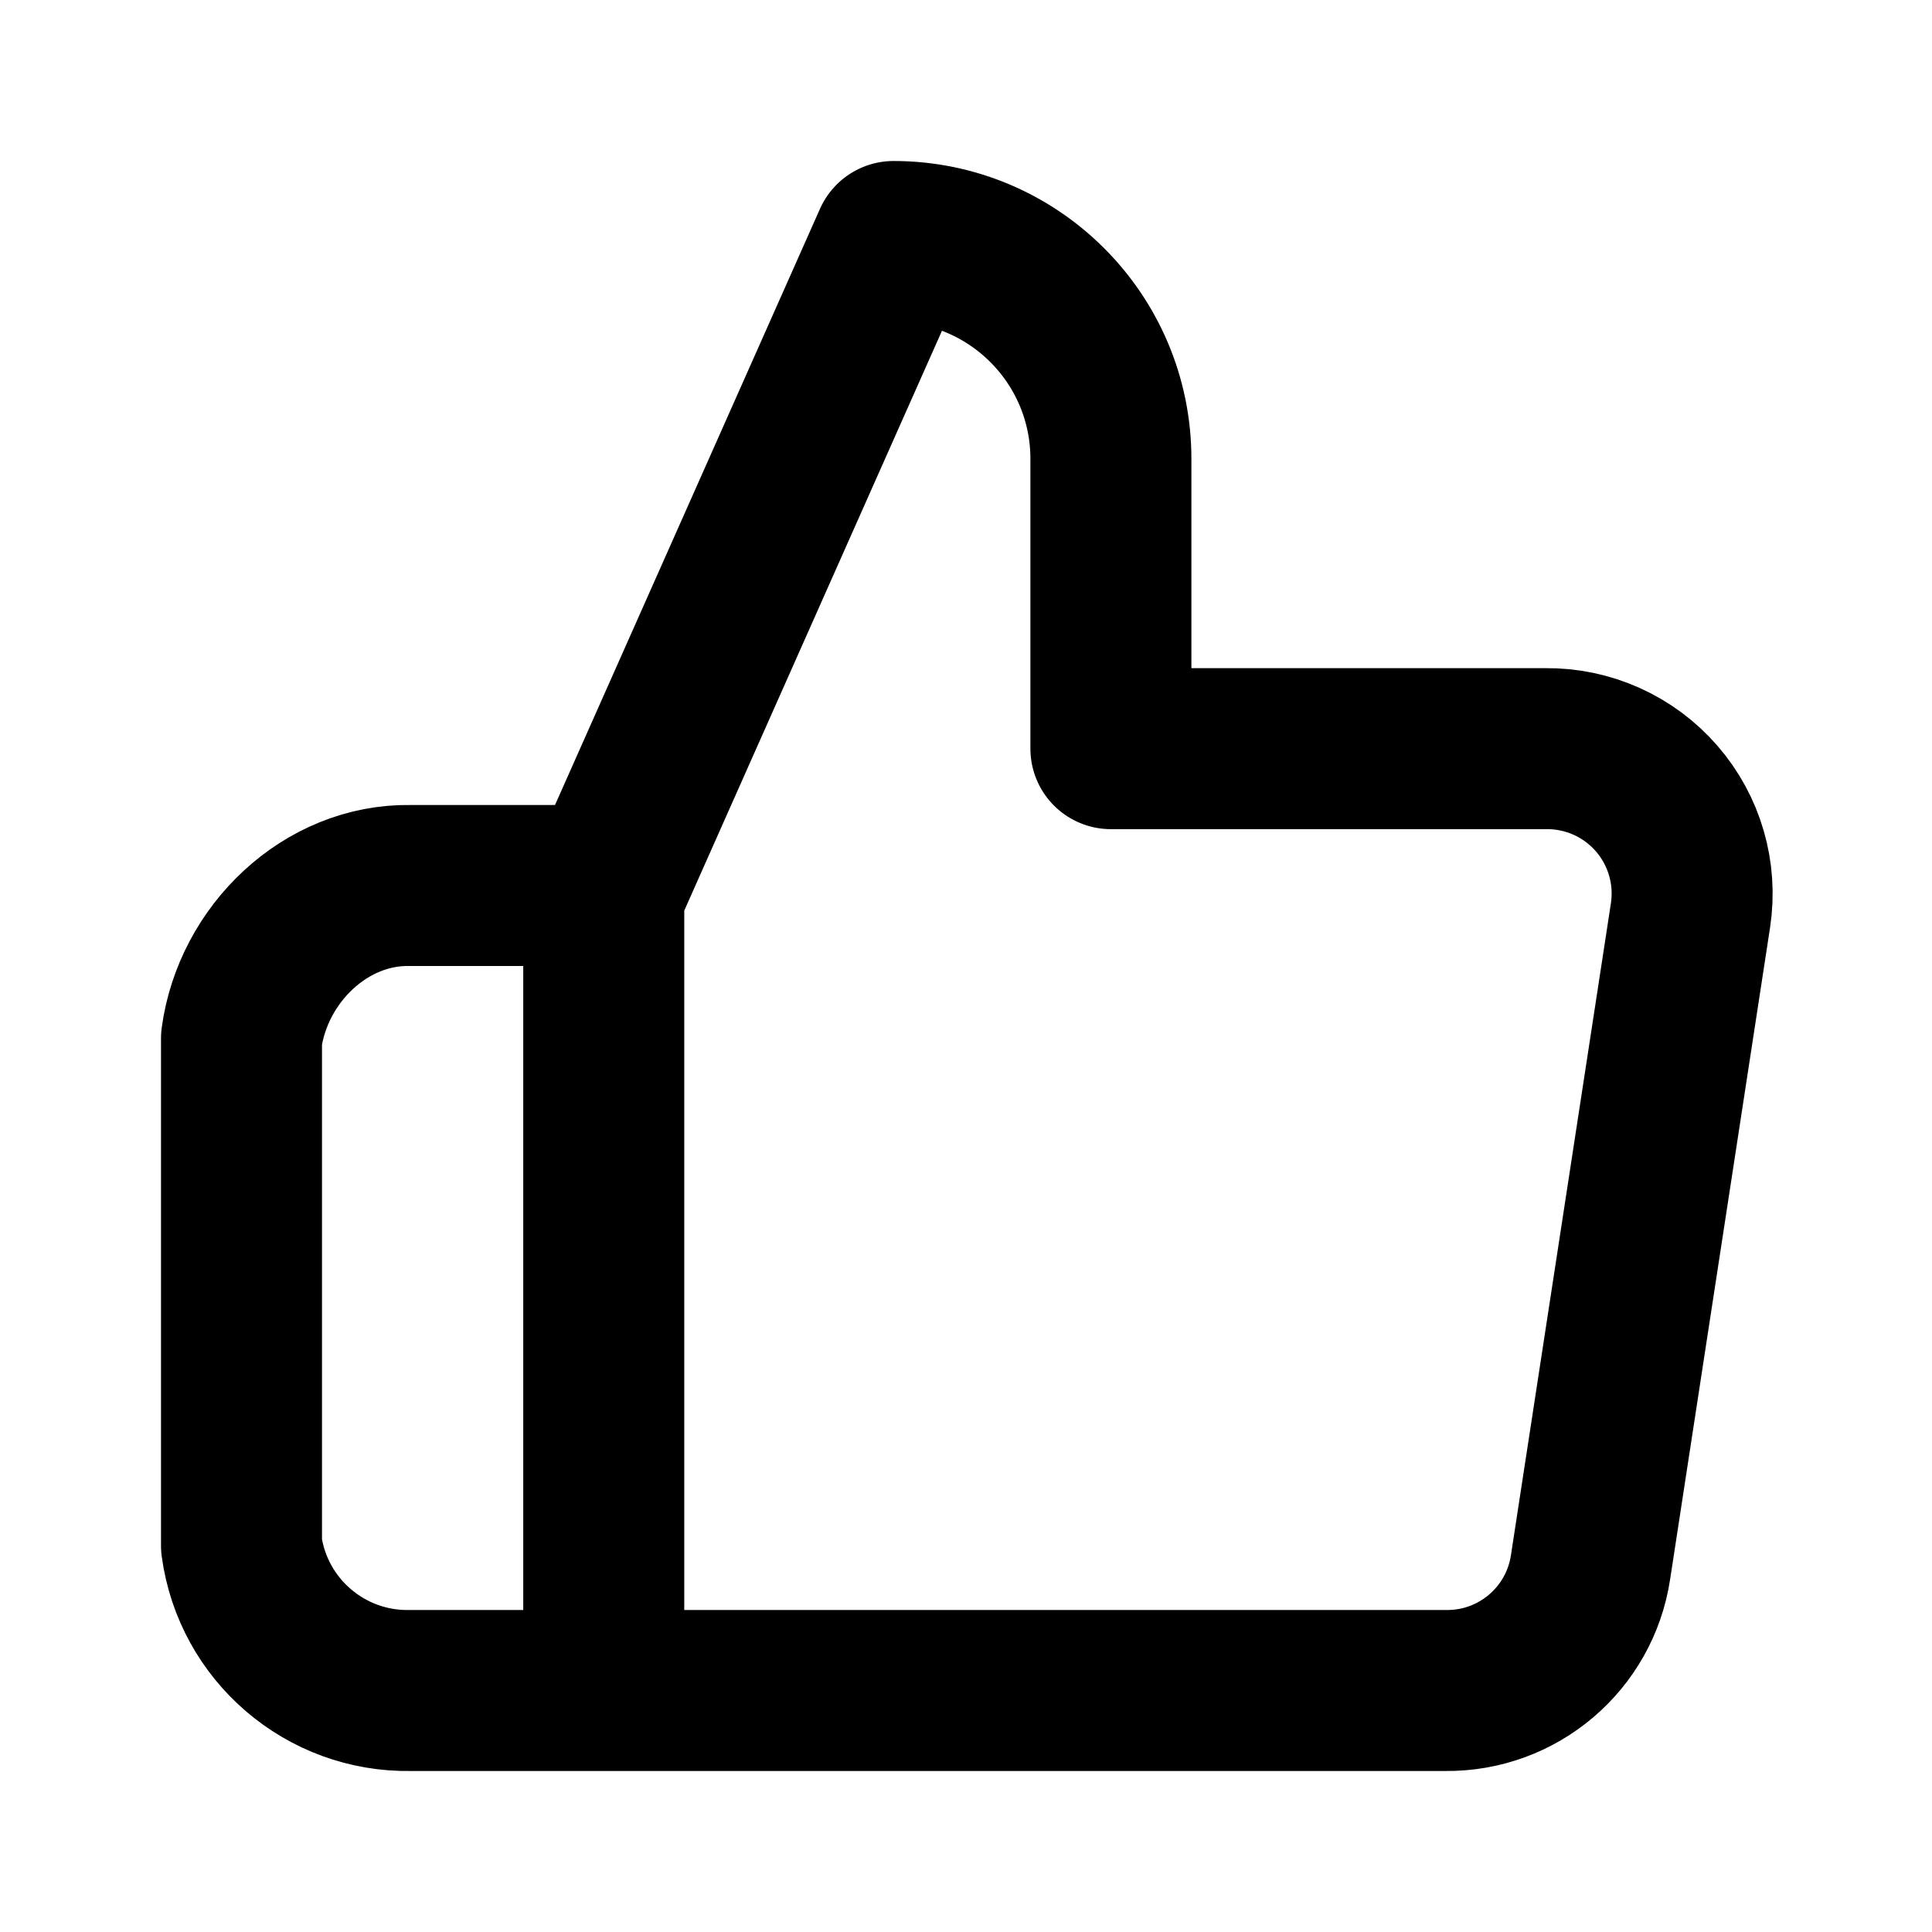
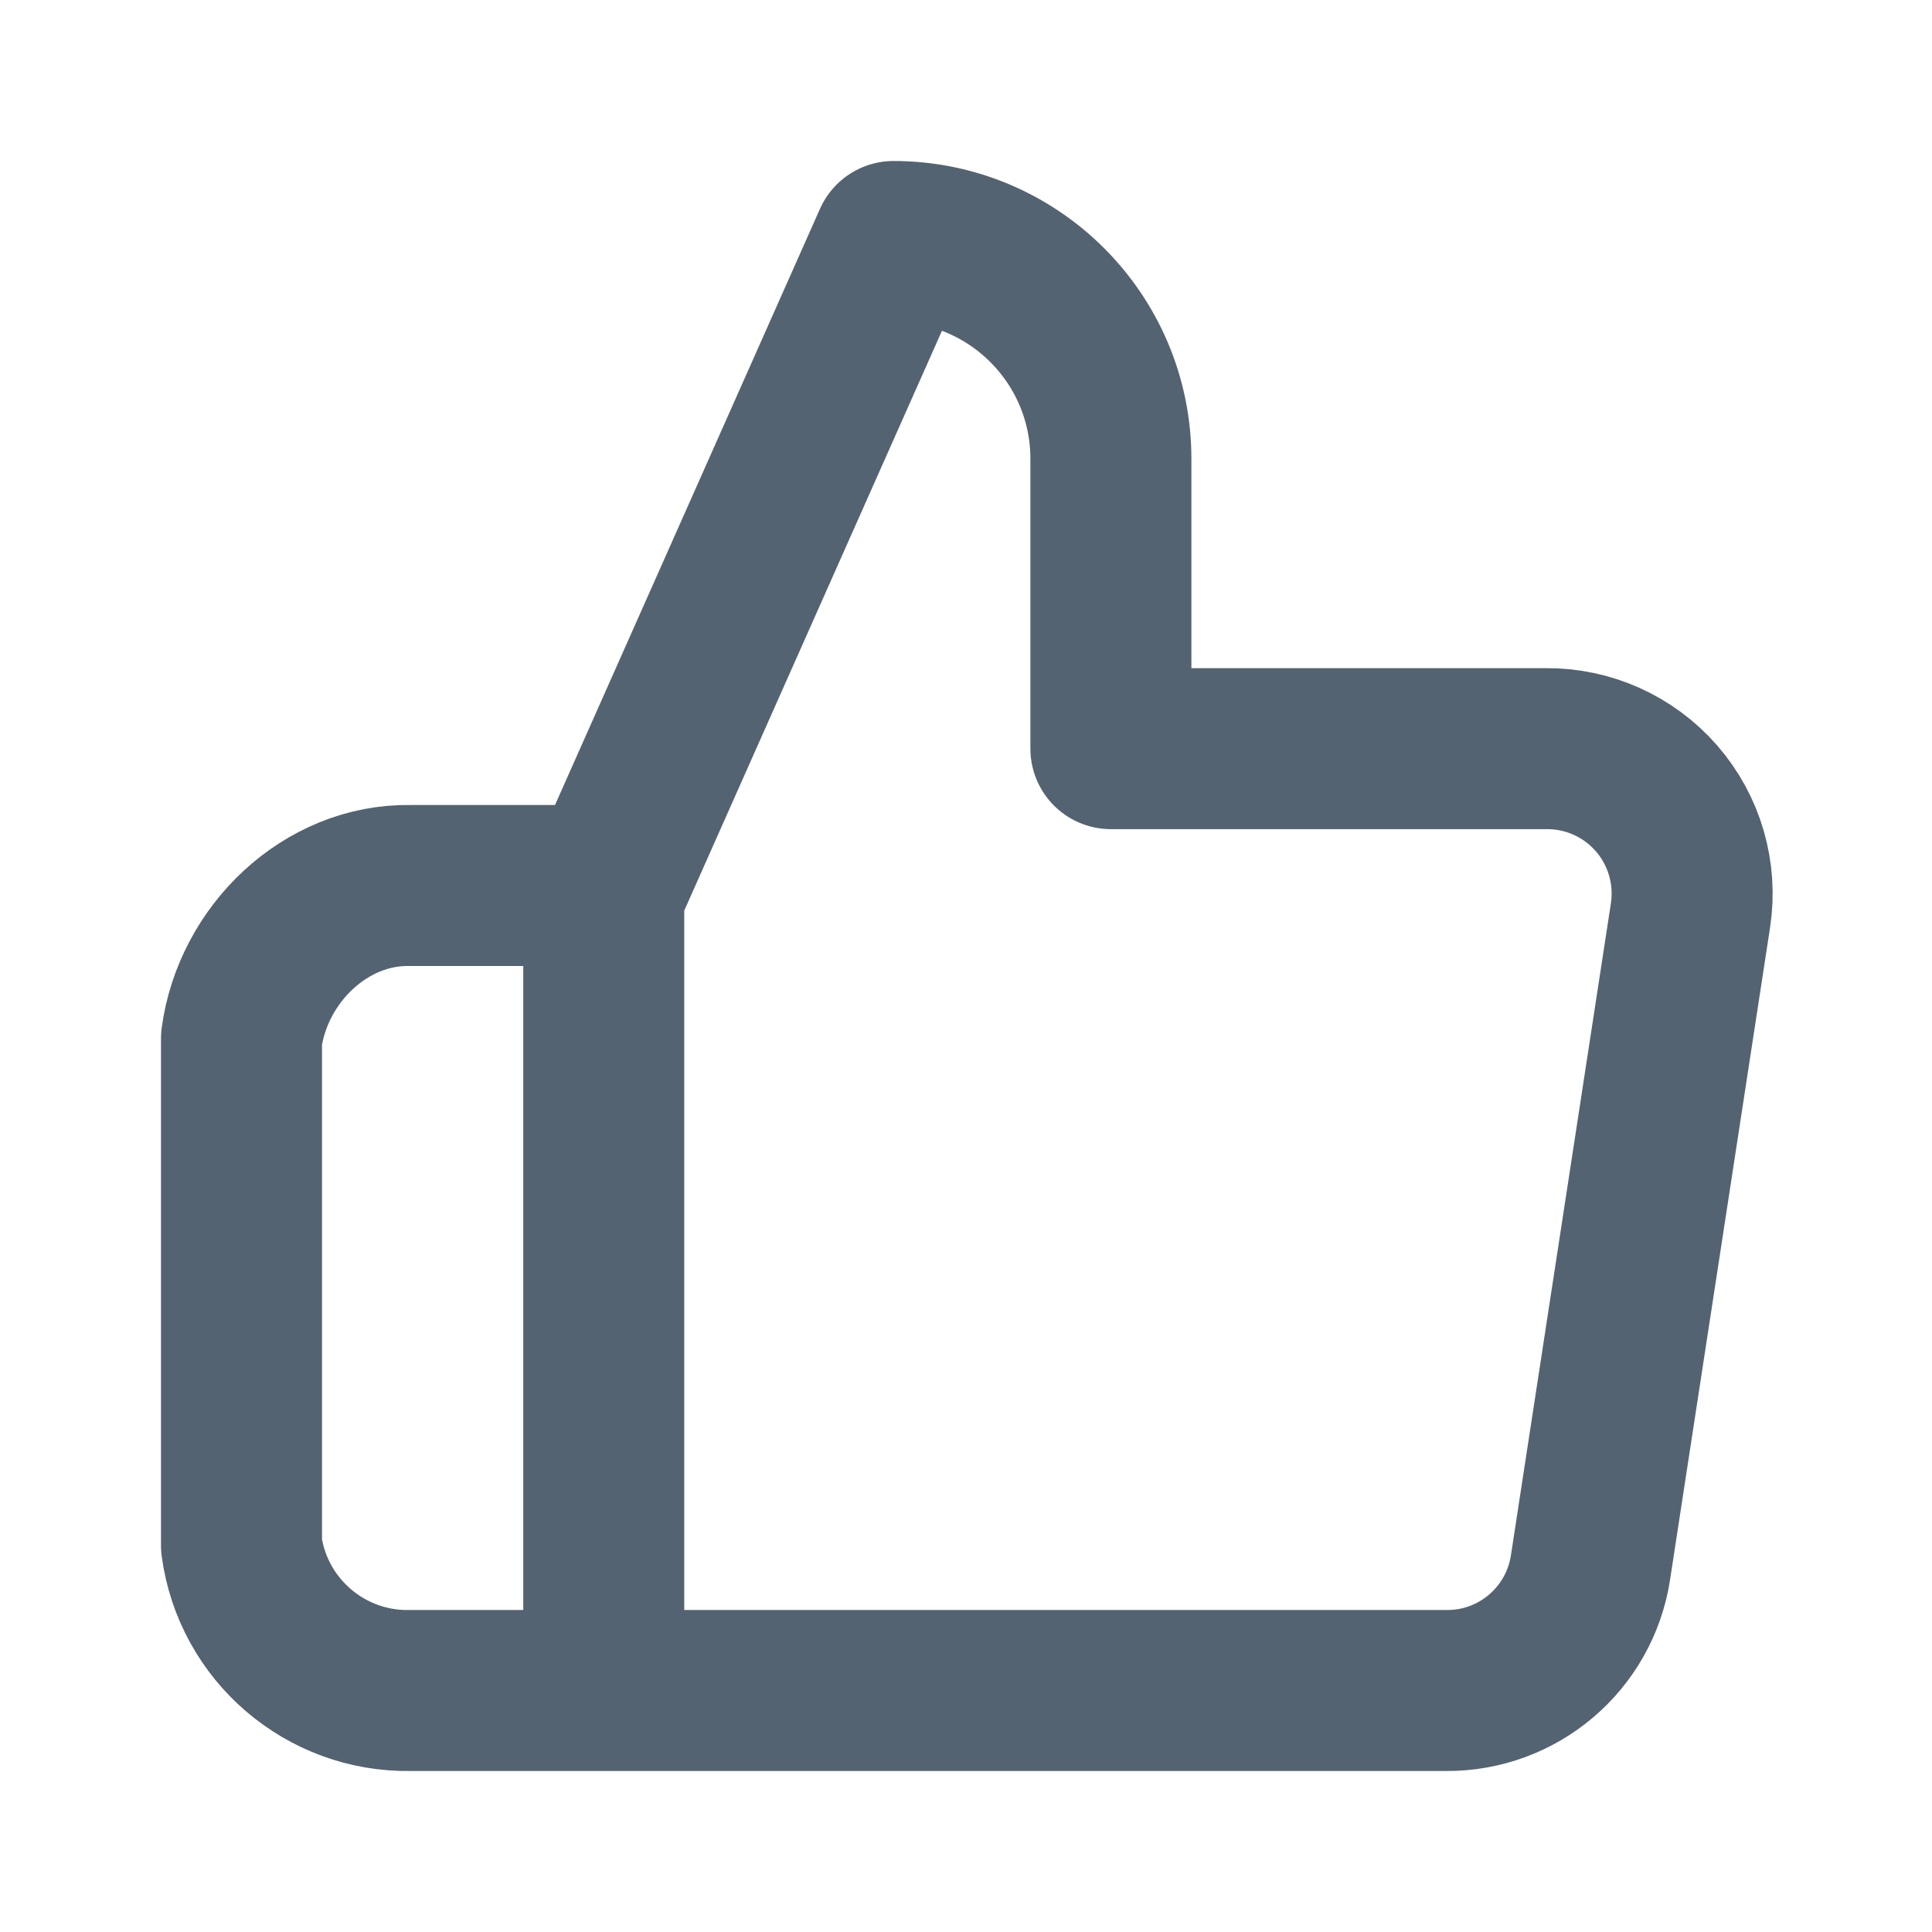
<svg xmlns="http://www.w3.org/2000/svg" fill="none" viewBox="0 0 48 48">
-   <path stroke-linejoin="round" stroke-width="4" stroke="#000" d="M27.6 18.6v-7.2A5.4 5.4 0 0 0 22.2 6L15 22.2V42h20.916a3.6 3.6 0 0 0 3.6-3.06L42 22.74a3.6 3.6 0 0 0-3.6-4.14H27.6ZM15 22h-4.806C8.085 21.963 6.283 23.71 6 25.8v12.6a4.158 4.158 0 0 0 4.194 3.6H15V22Z" />
+   <path stroke-linejoin="round" stroke-width="4" stroke="#536371" d="M27.6 18.6v-7.2A5.4 5.4 0 0 0 22.2 6L15 22.2V42h20.916a3.6 3.6 0 0 0 3.6-3.06L42 22.74a3.6 3.6 0 0 0-3.6-4.14H27.6ZM15 22h-4.806C8.085 21.963 6.283 23.71 6 25.8v12.6a4.158 4.158 0 0 0 4.194 3.6H15V22Z" data-follow-stroke="#536371" />
</svg>
